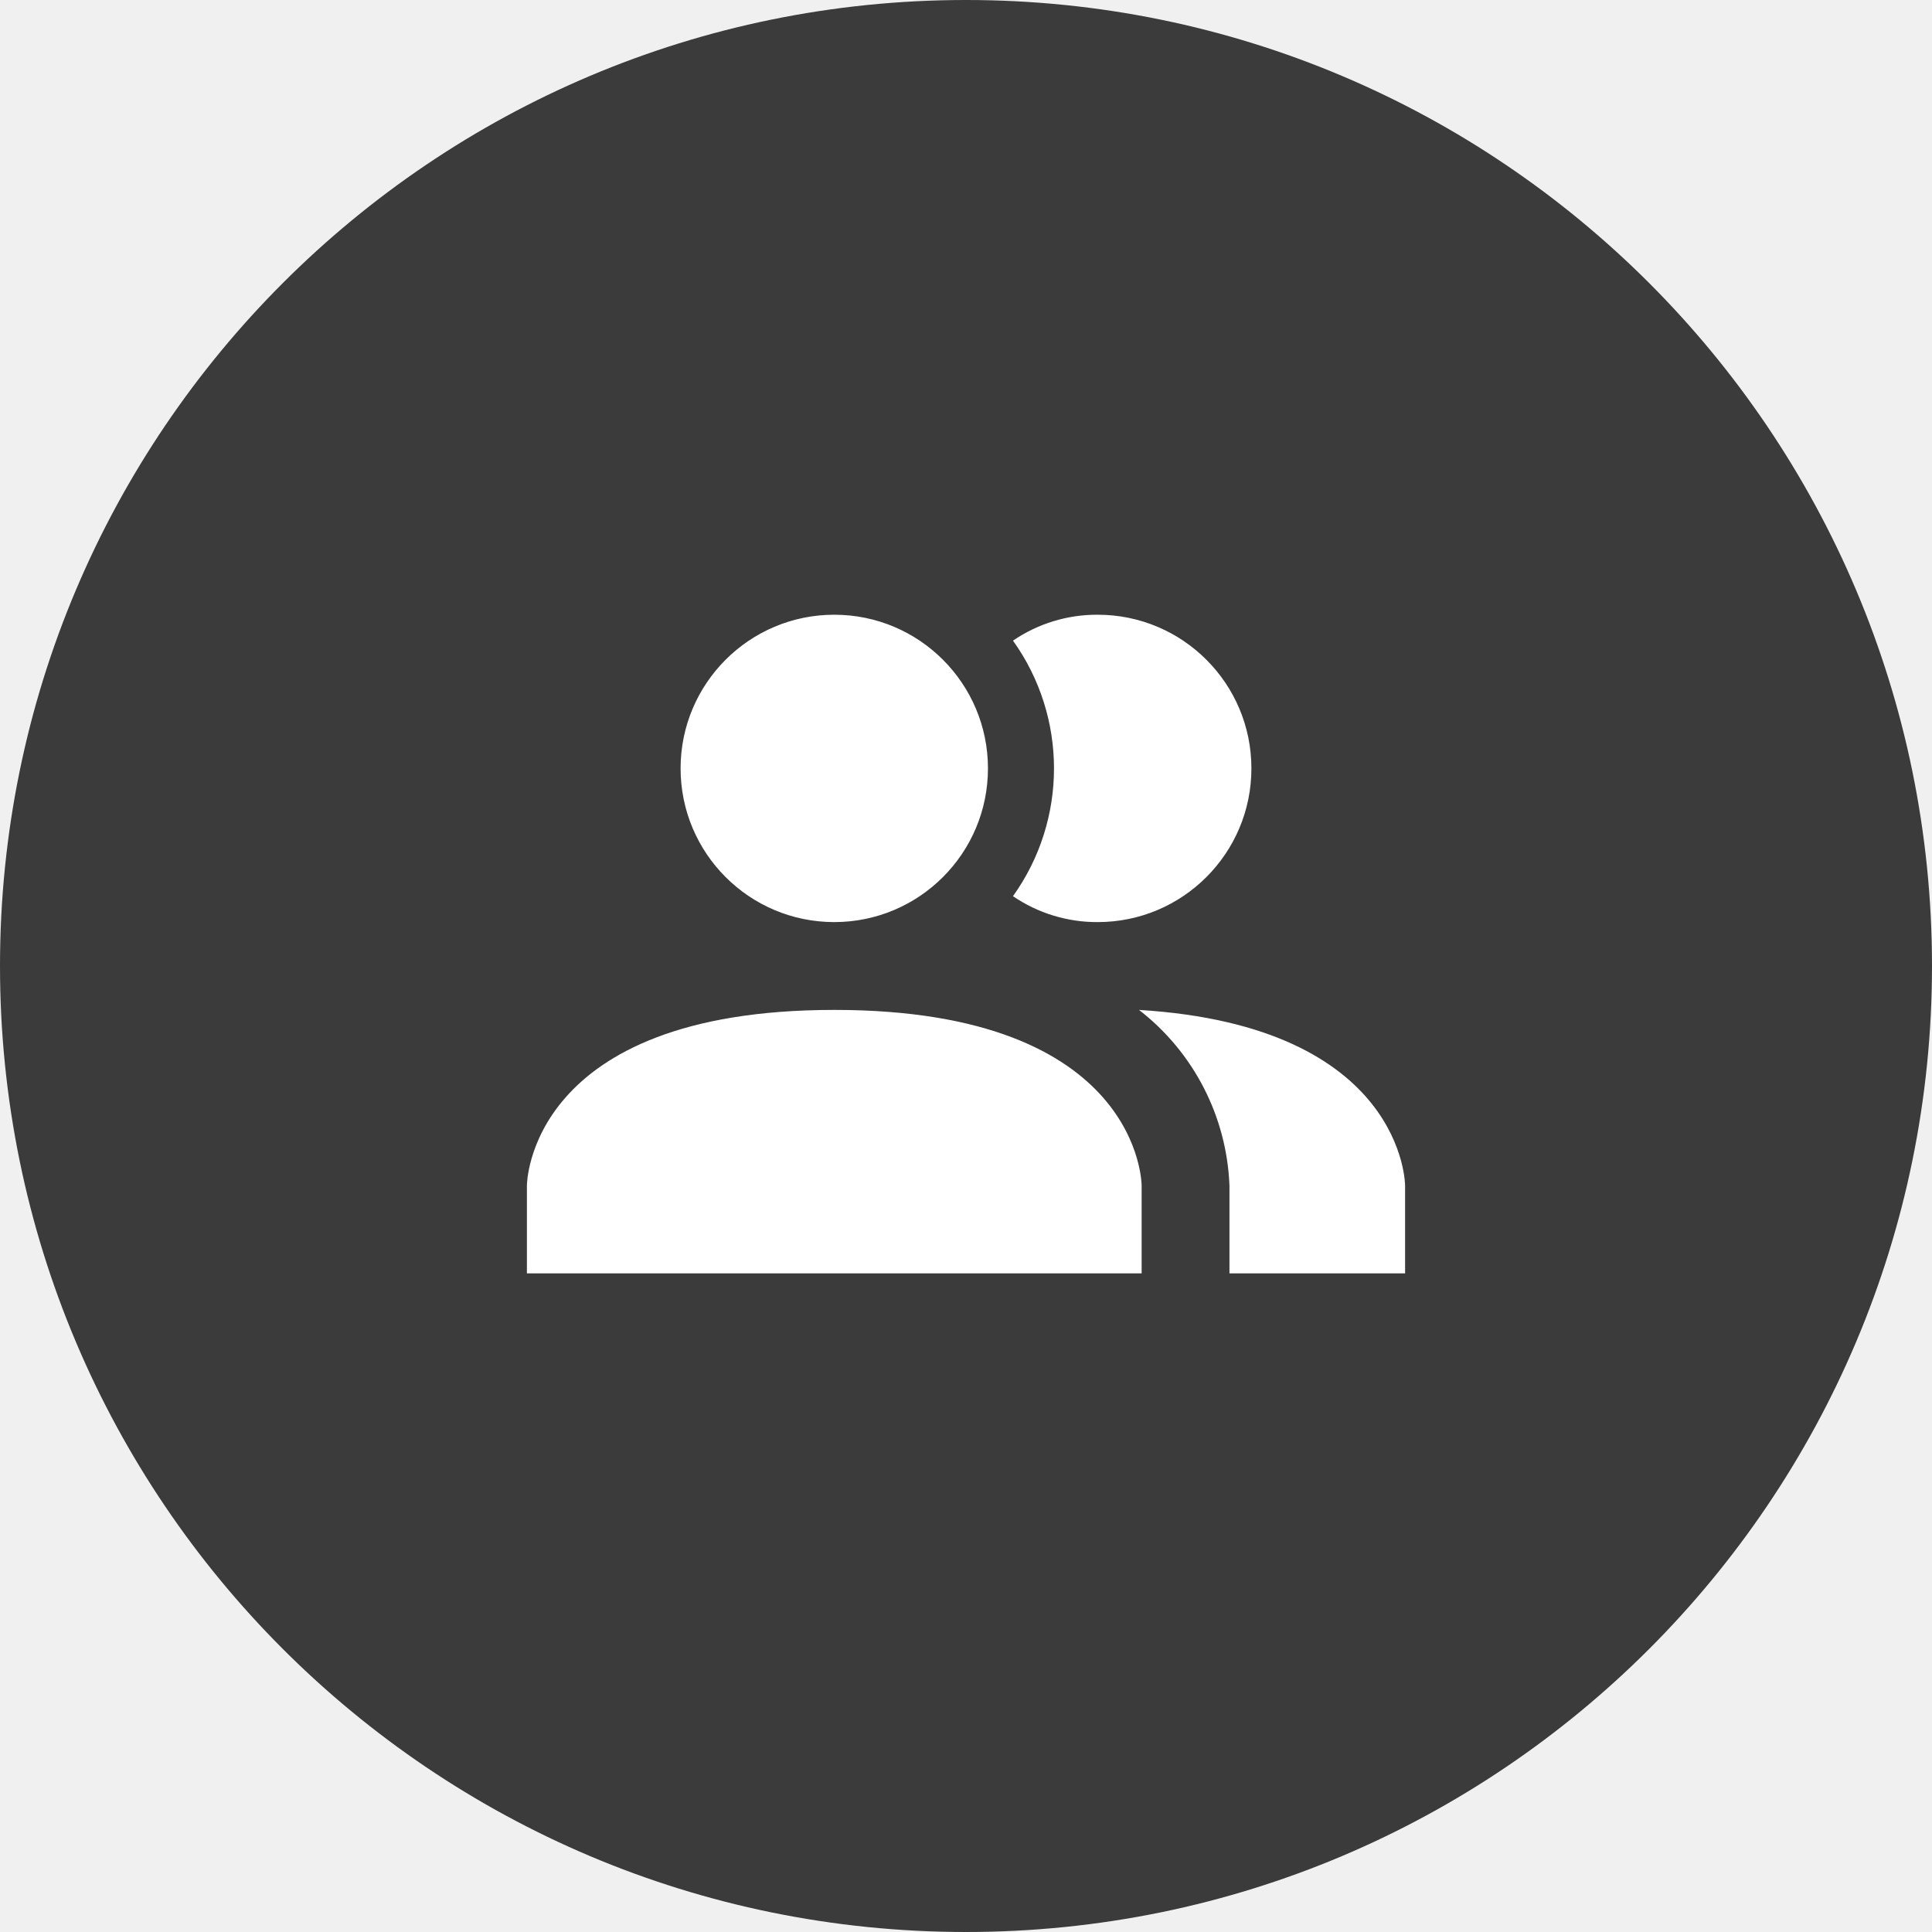
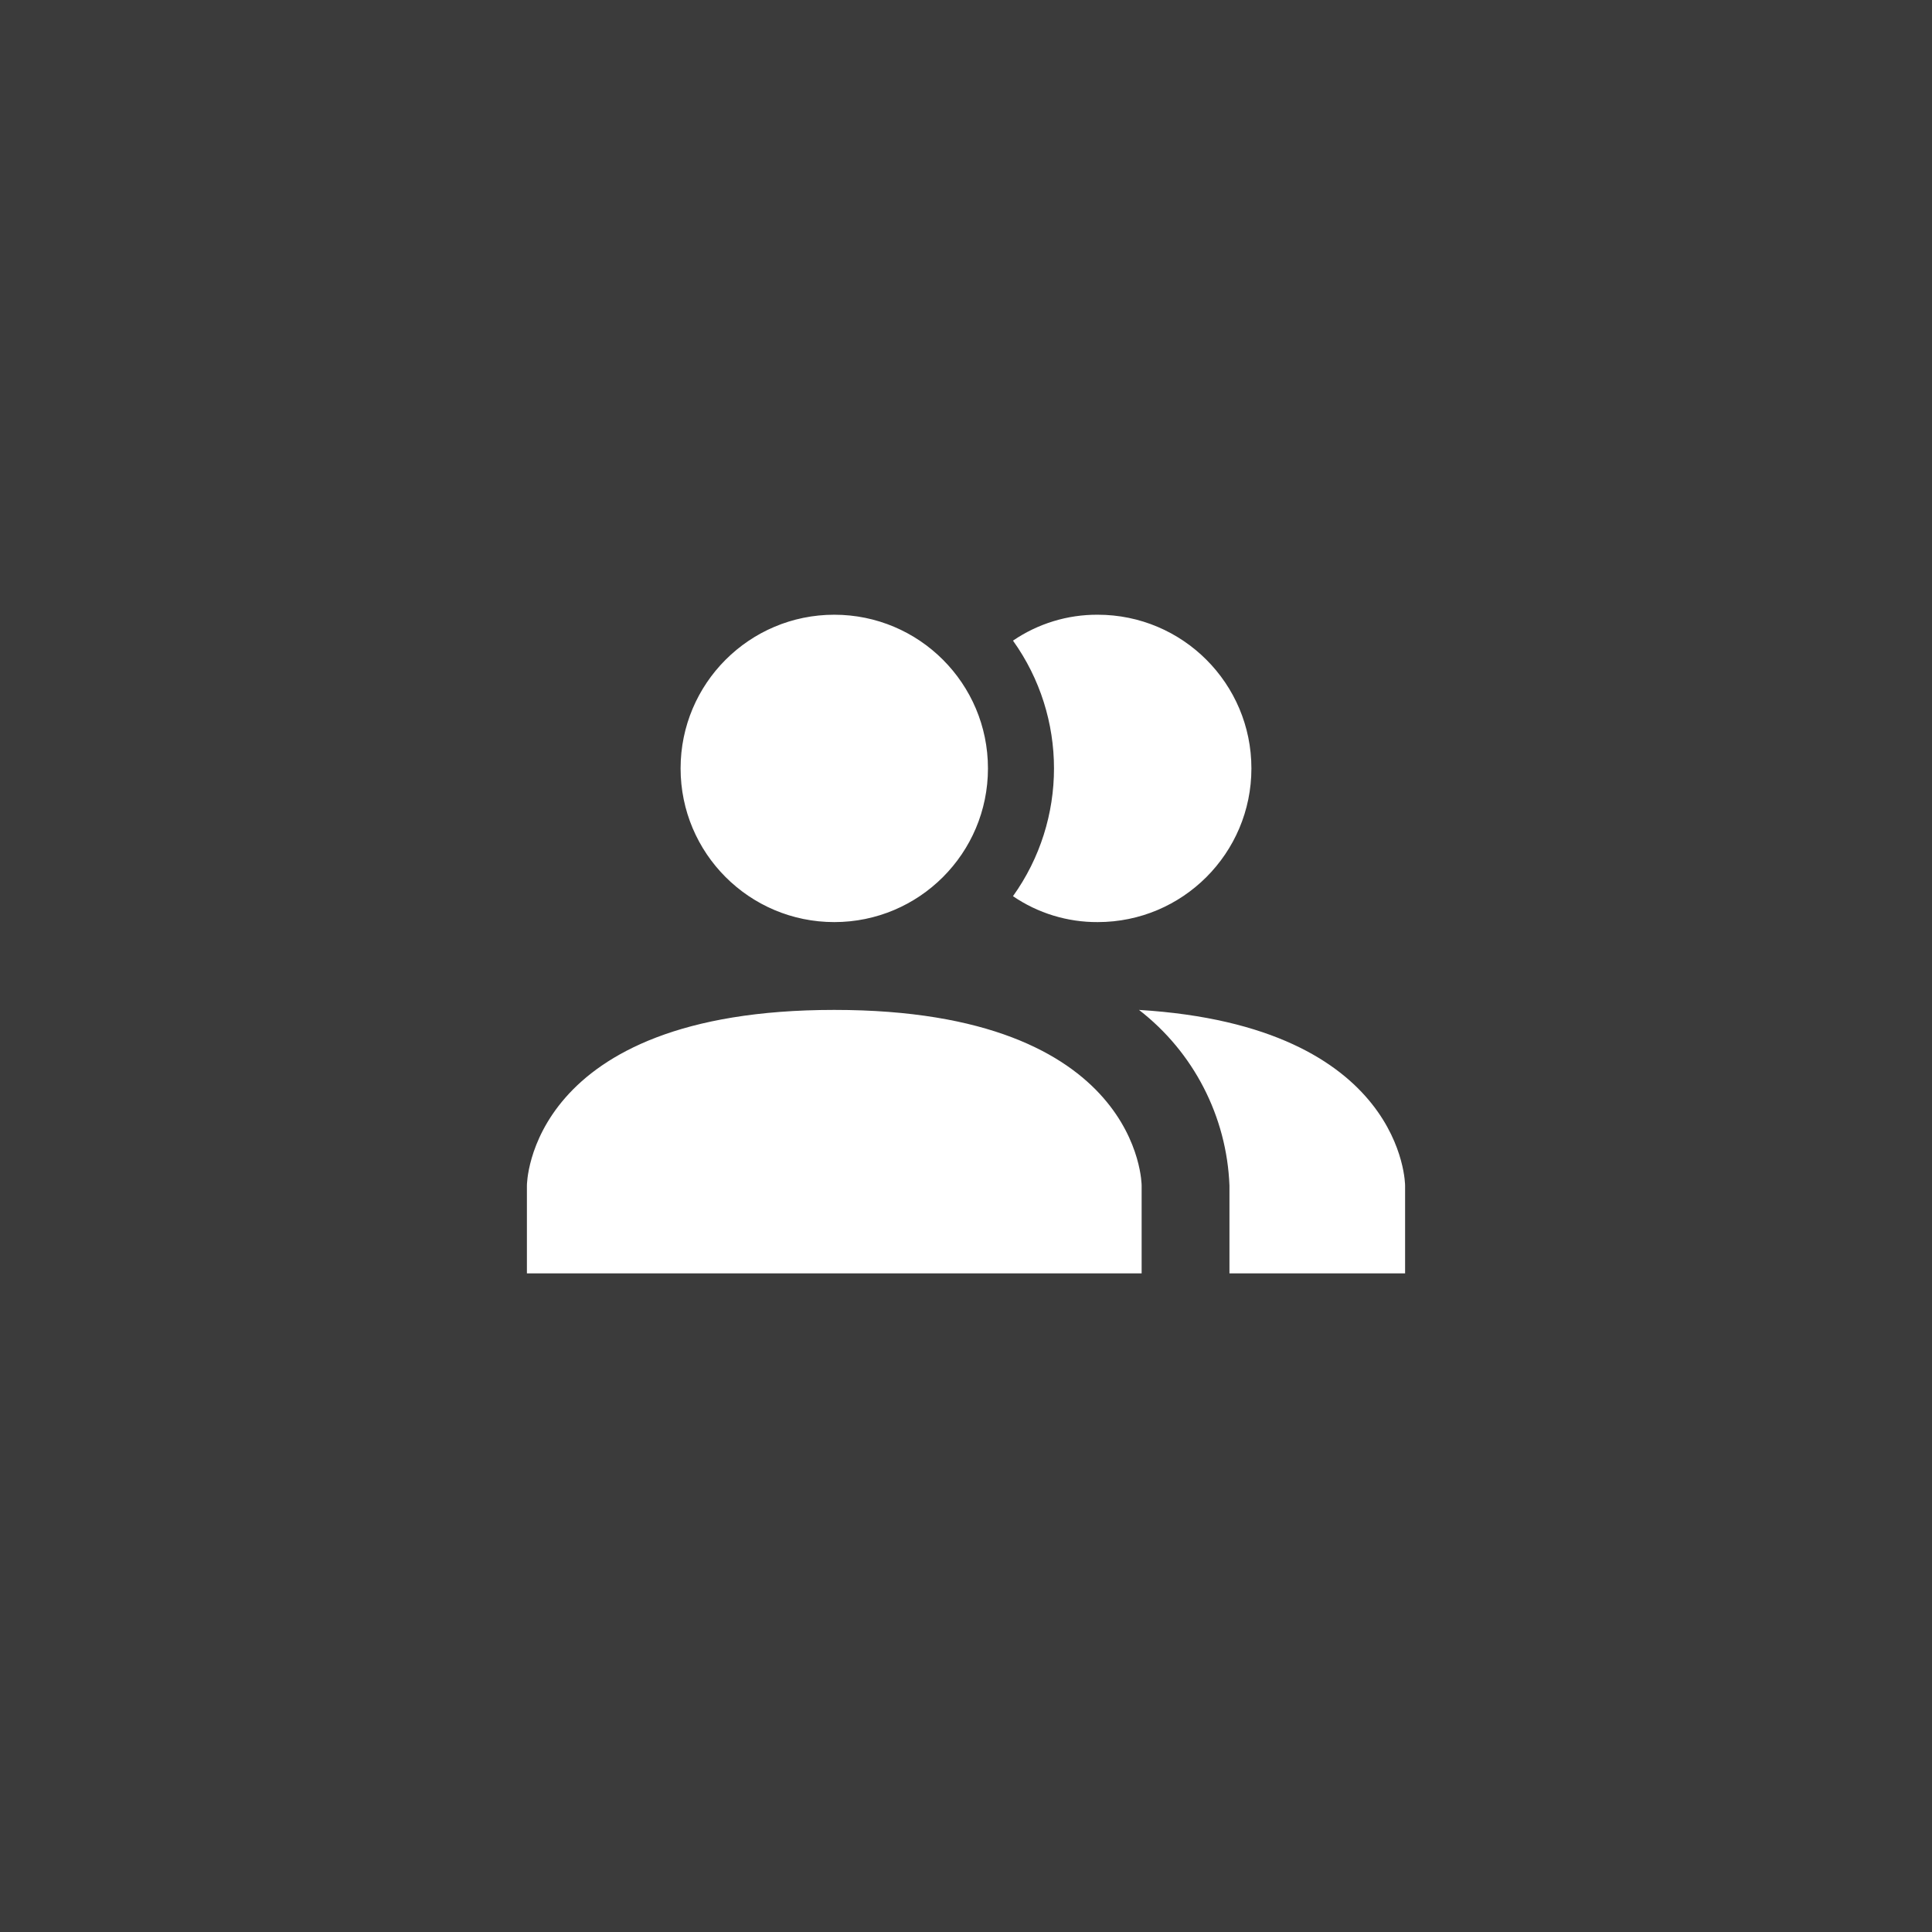
<svg xmlns="http://www.w3.org/2000/svg" viewBox="0 0 44 44" height="22" width="22" version="1.1">
-   <circle r="22" cx="22" cy="22" fill="#3B3B3B" />
+   <rect width="44" height="44" fill="#3B3B3B" />
  <g transform="translate(10, 10)">
    <path fill="#fff" d="M16 17V19H2V17S2 13 9 13 16 17 16 17M12.5 7.5A3.5 3.5 0 1 0 9 11A3.5 3.5 0 0 0 12.5 7.5M15.94 13A5.32 5.32 0 0 1 18 17V19H22V17S22 13.37 15.94 13M15 4A3.39 3.39 0 0 0 13.07 4.59A5 5 0 0 1 13.07 10.41A3.39 3.39 0 0 0 15 11A3.5 3.5 0 0 0 15 4Z" />
  </g>
</svg>
